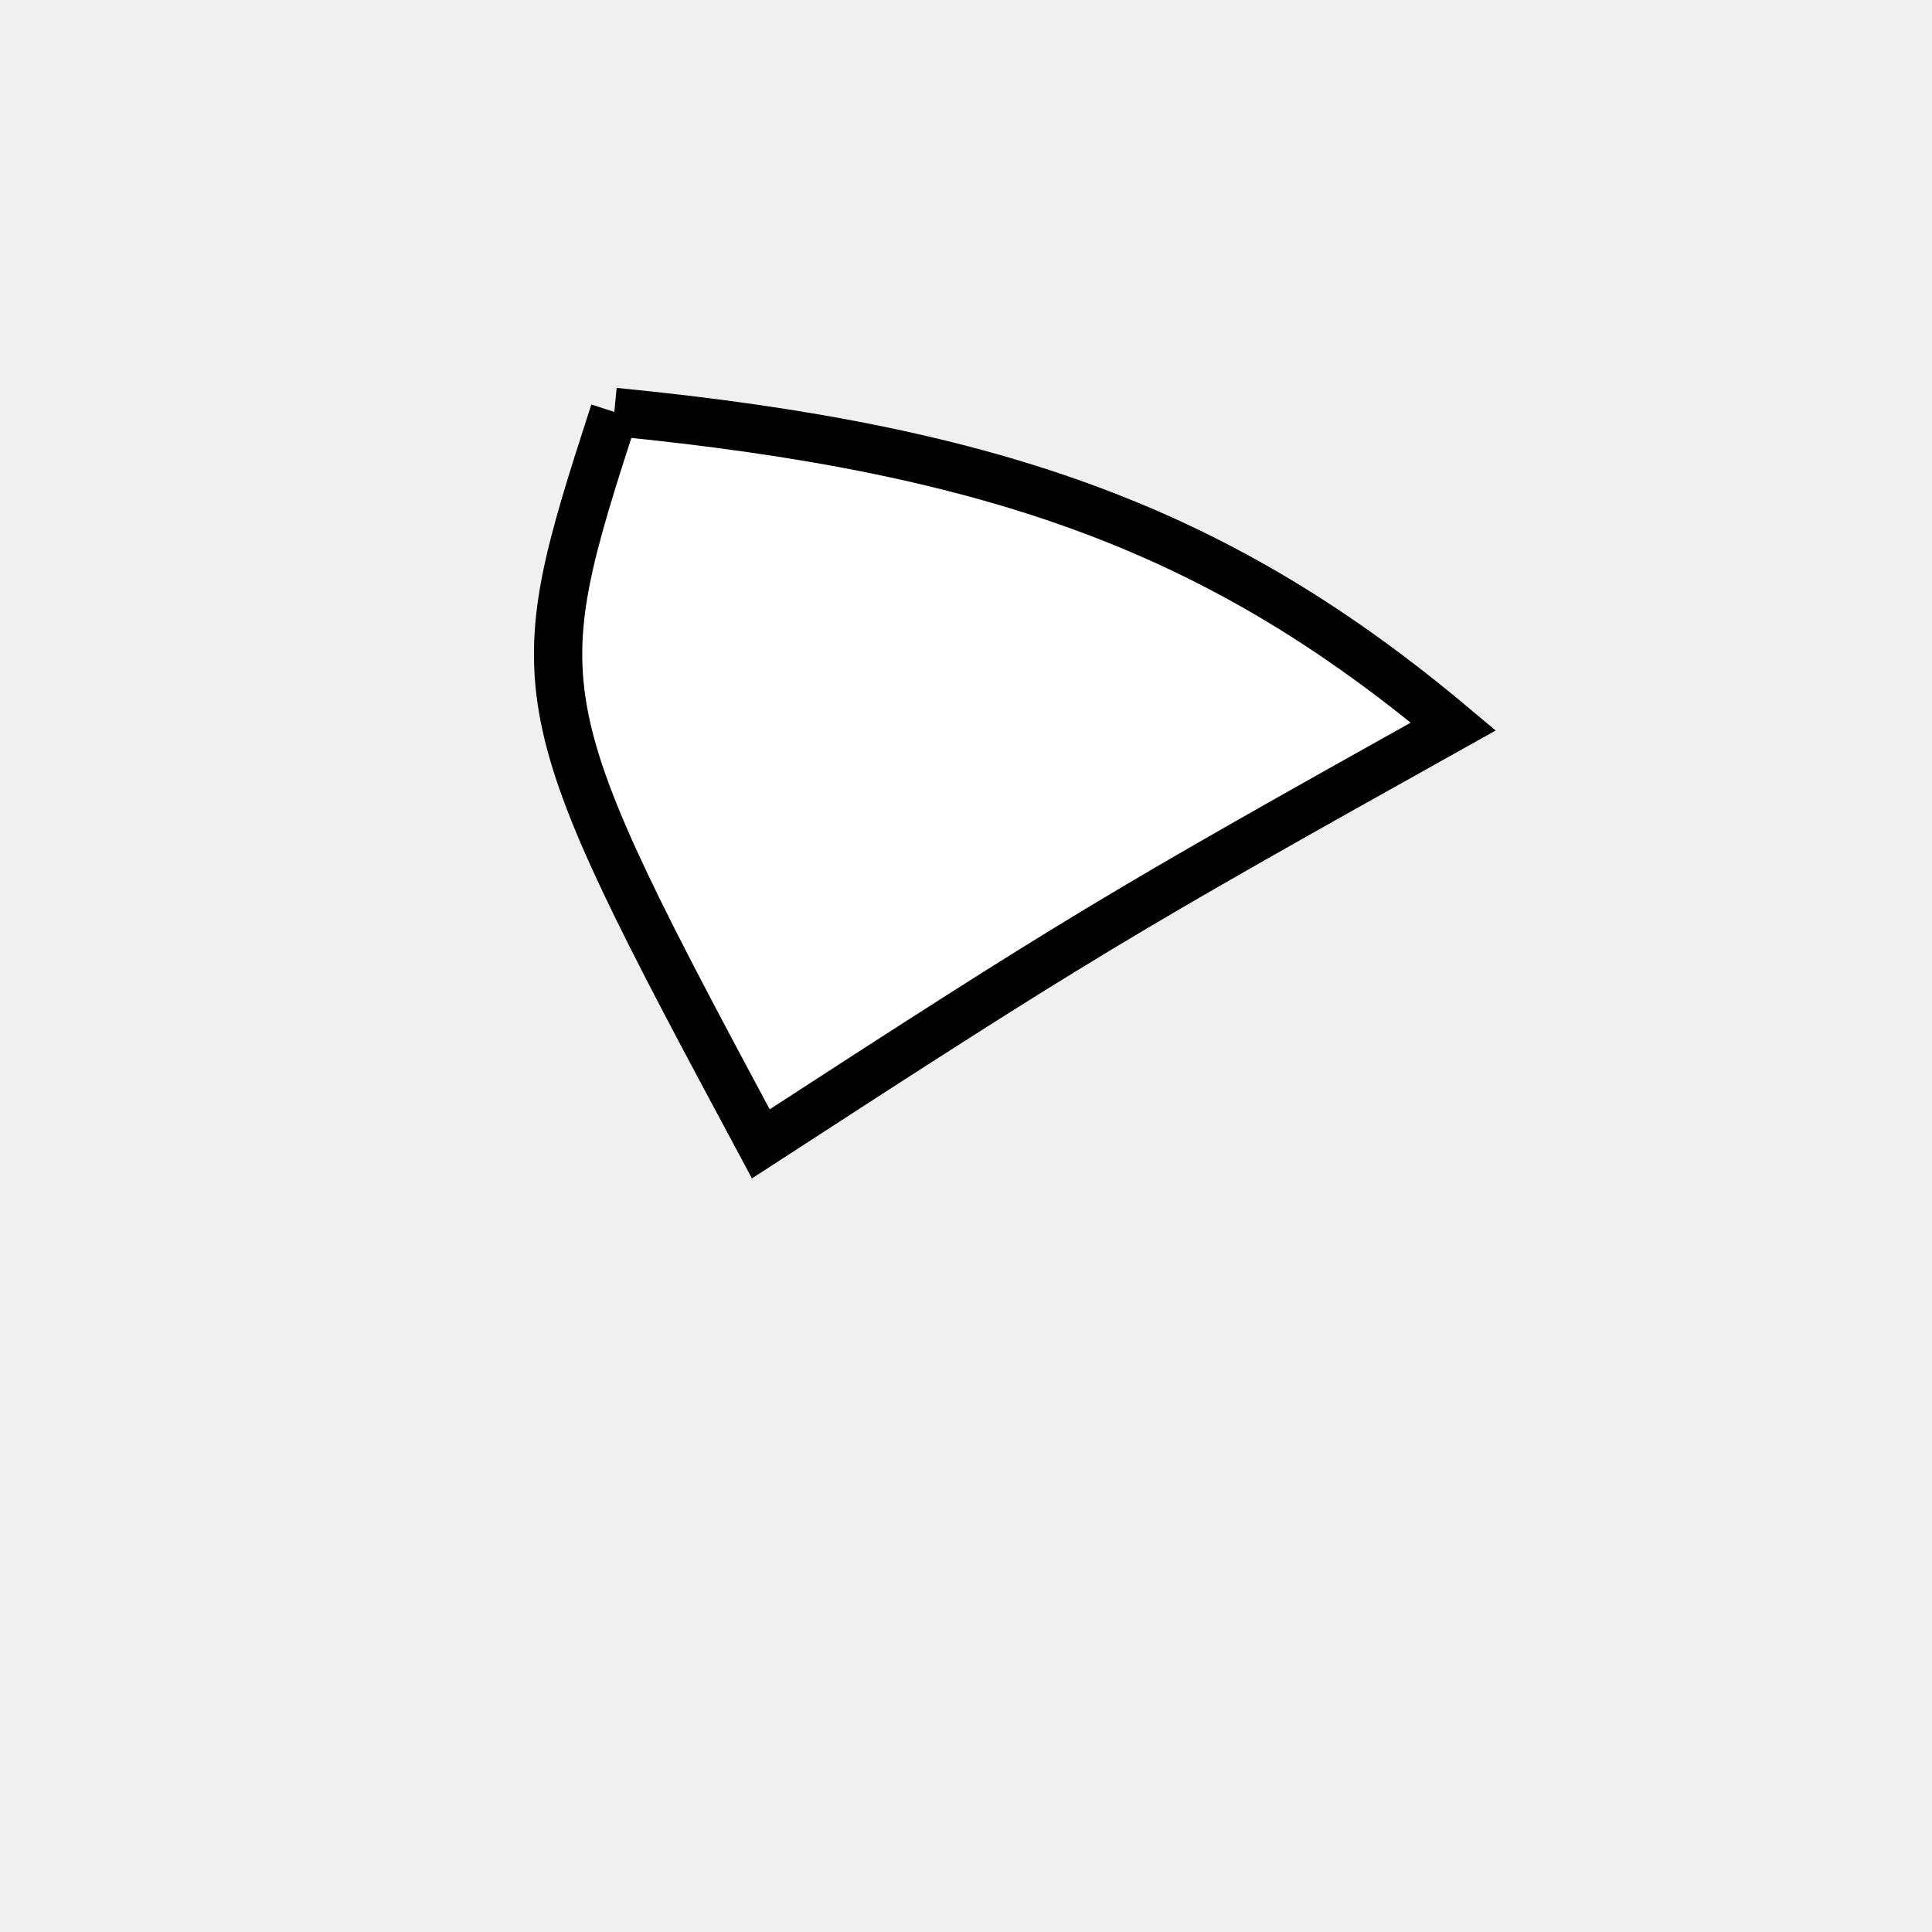
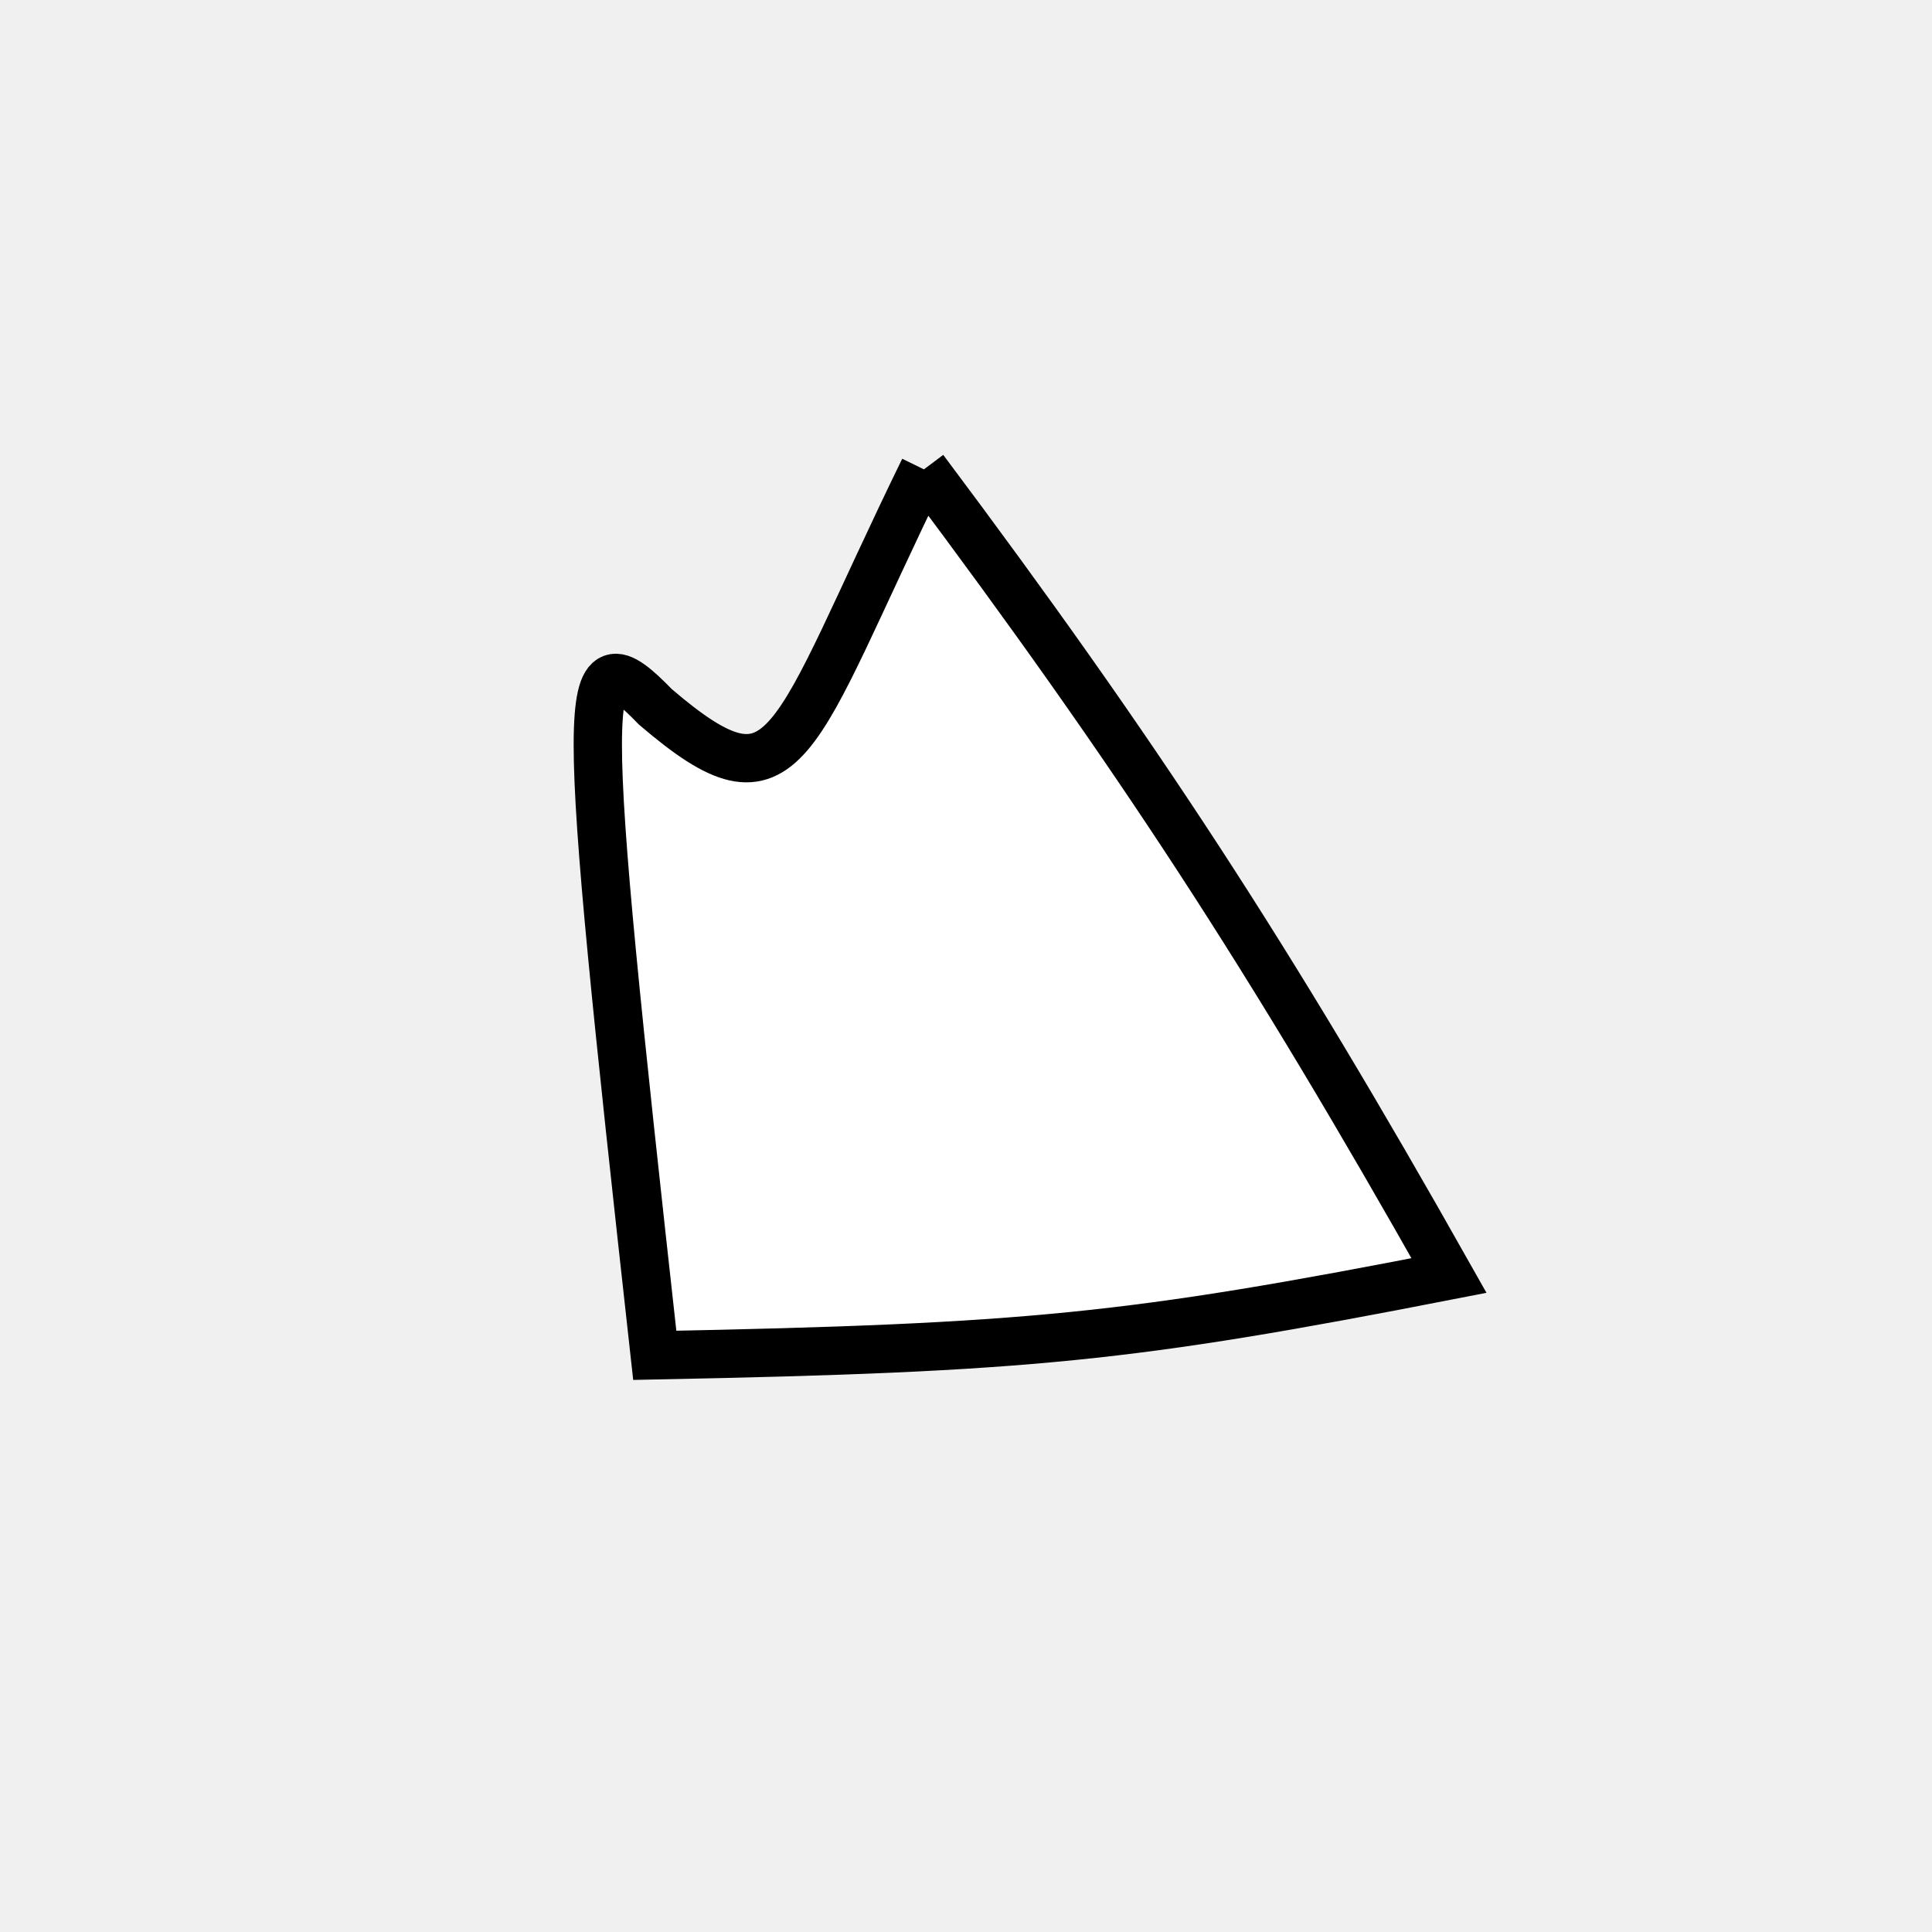
<svg xmlns="http://www.w3.org/2000/svg" width="200px" height="200px" viewBox="0 0 200 200" version="1.1">
-   <path d="M 63.593 42.643C 103.656 46.556 126.541 55.136 150.447 75.207 C 115.612 94.667 111.68 97.037 78.758 118.41 C 54.184 72.628 54.184 71.736 63.593 42.643" fill="white" stroke-dasharray="[0,0]" stroke="black" stroke-width="5" />
+   <path d="M 95.643 48.587C 117.789 78.16 131.347 98.975 150.0 132.041 C 116.925 138.494 106.542 139.537 67.781 140.304 C 59.908 69.371 59.908 64.991 67.846 73.175C 81.66 84.993 81.66 77.23 95.643 48.587" fill="white" stroke-dasharray="[0,0]" stroke="black" stroke-width="5" />
</svg>
